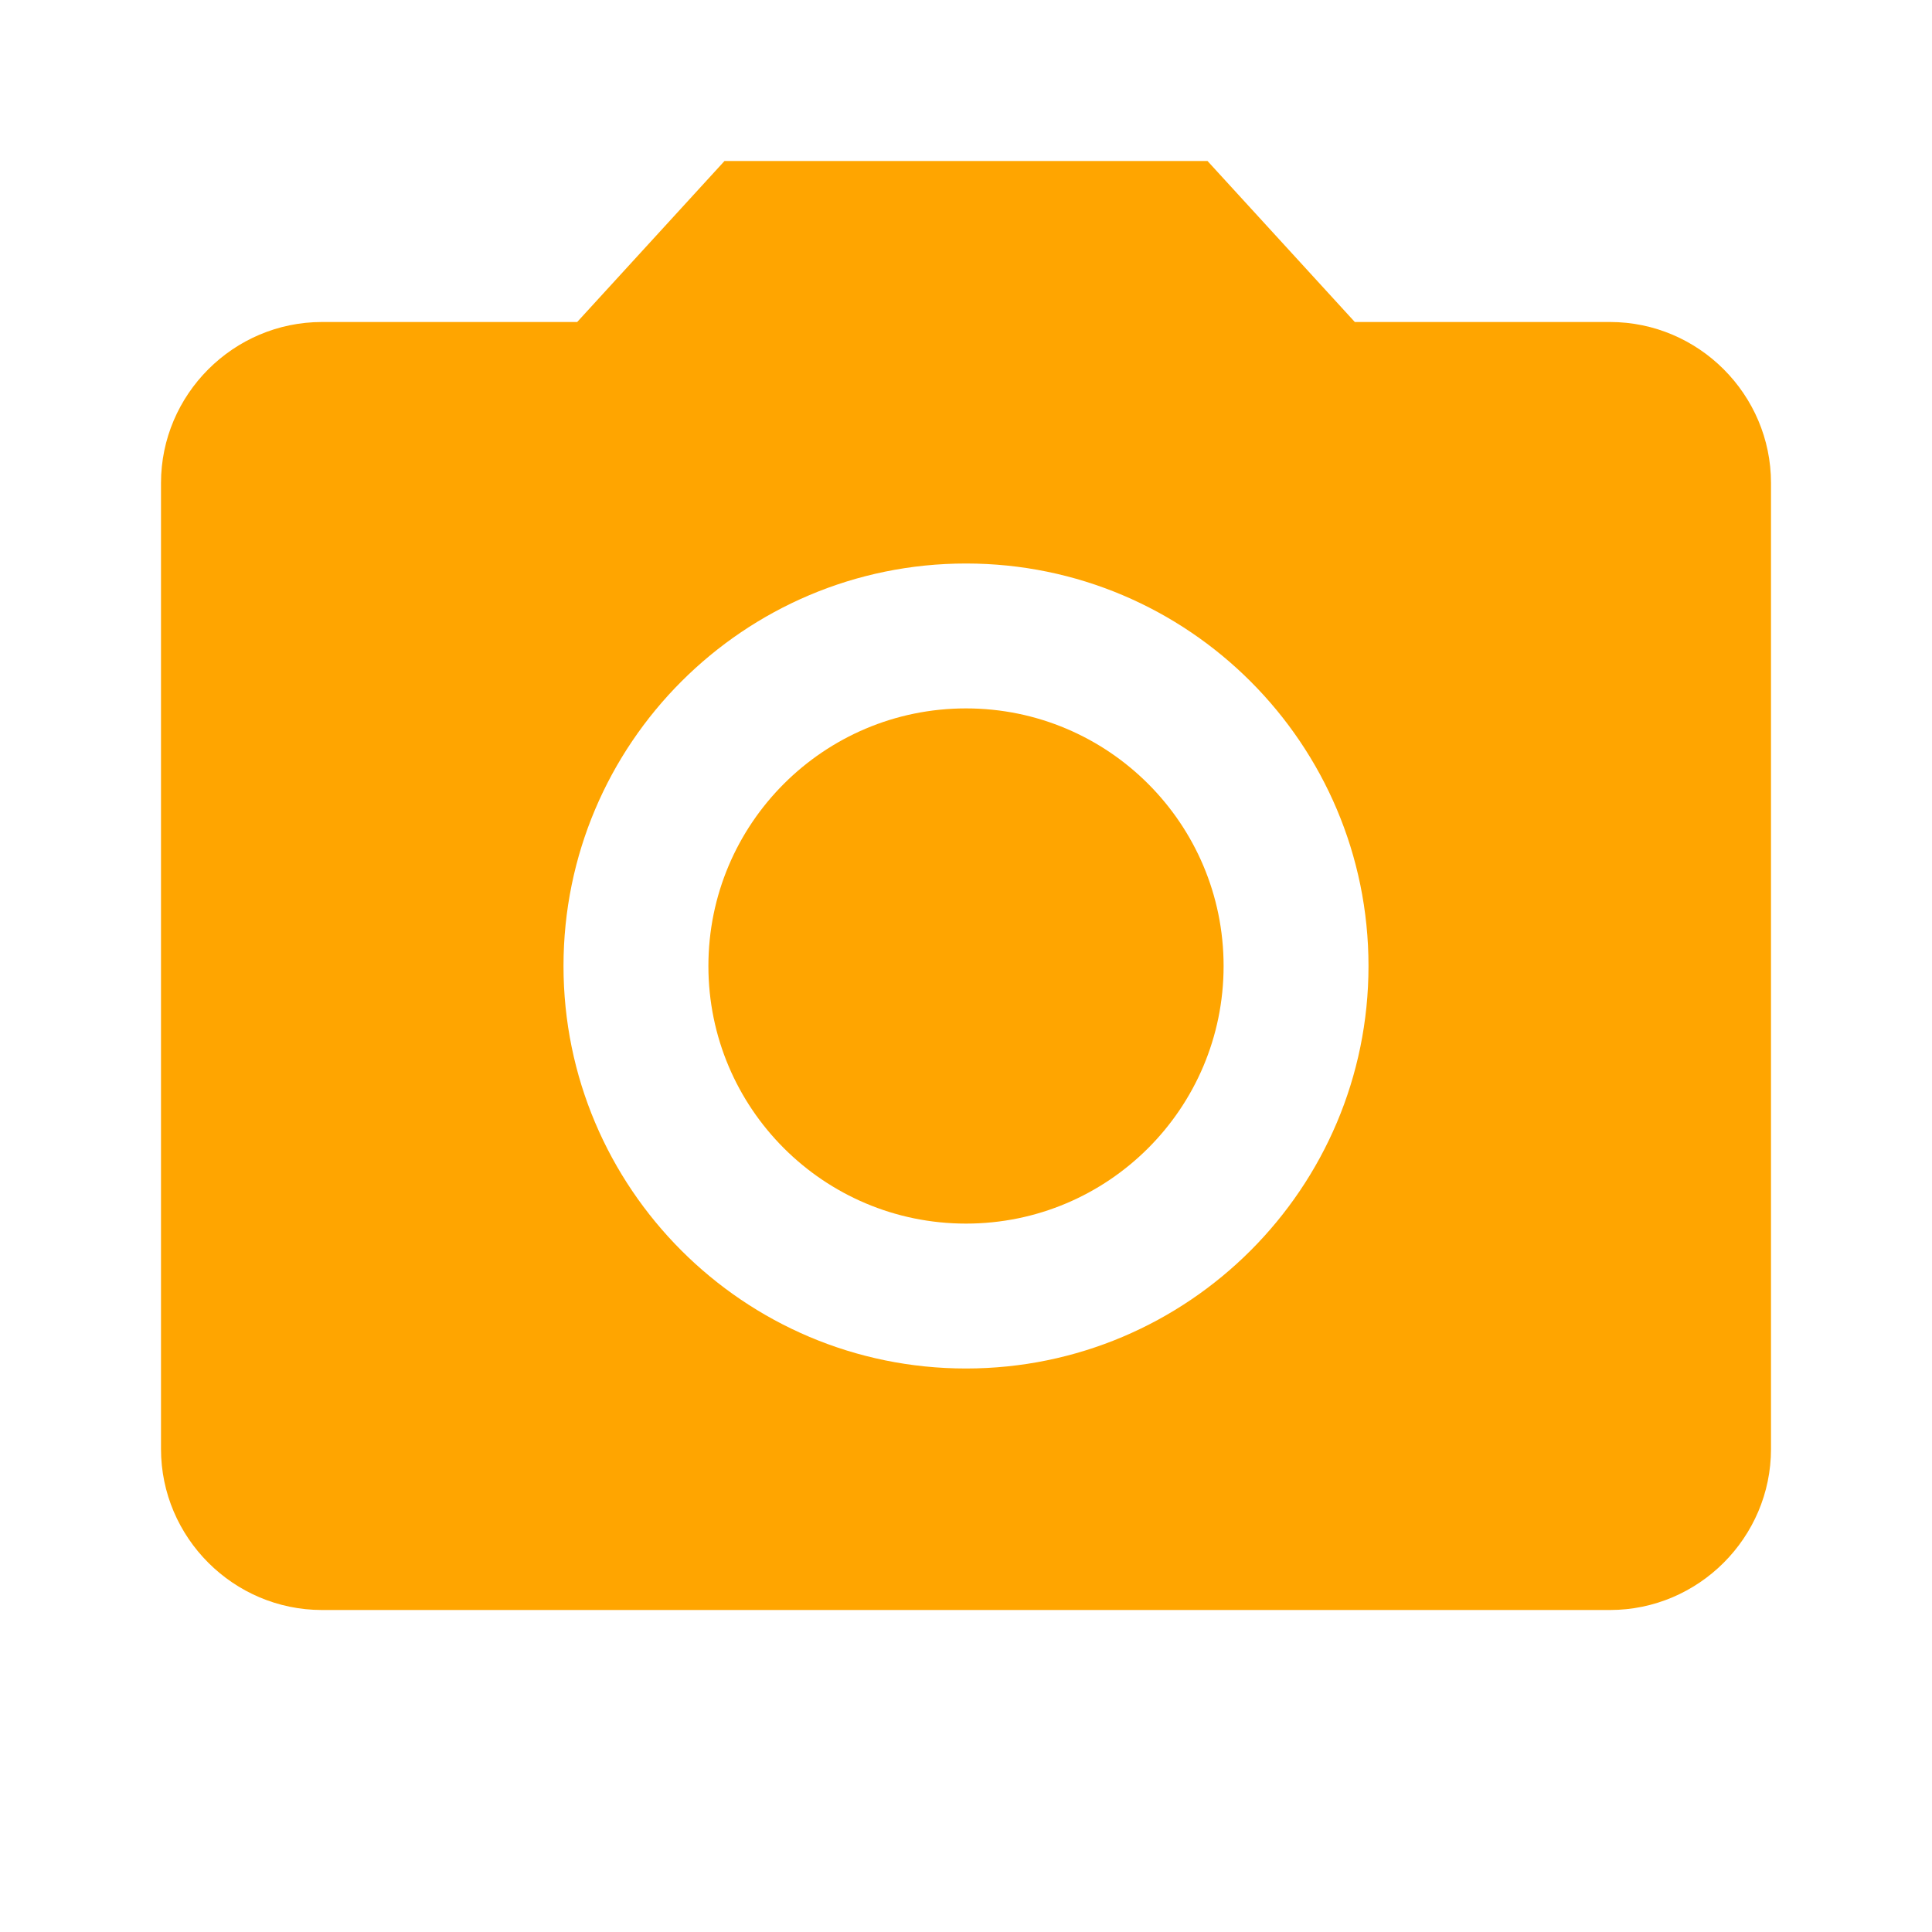
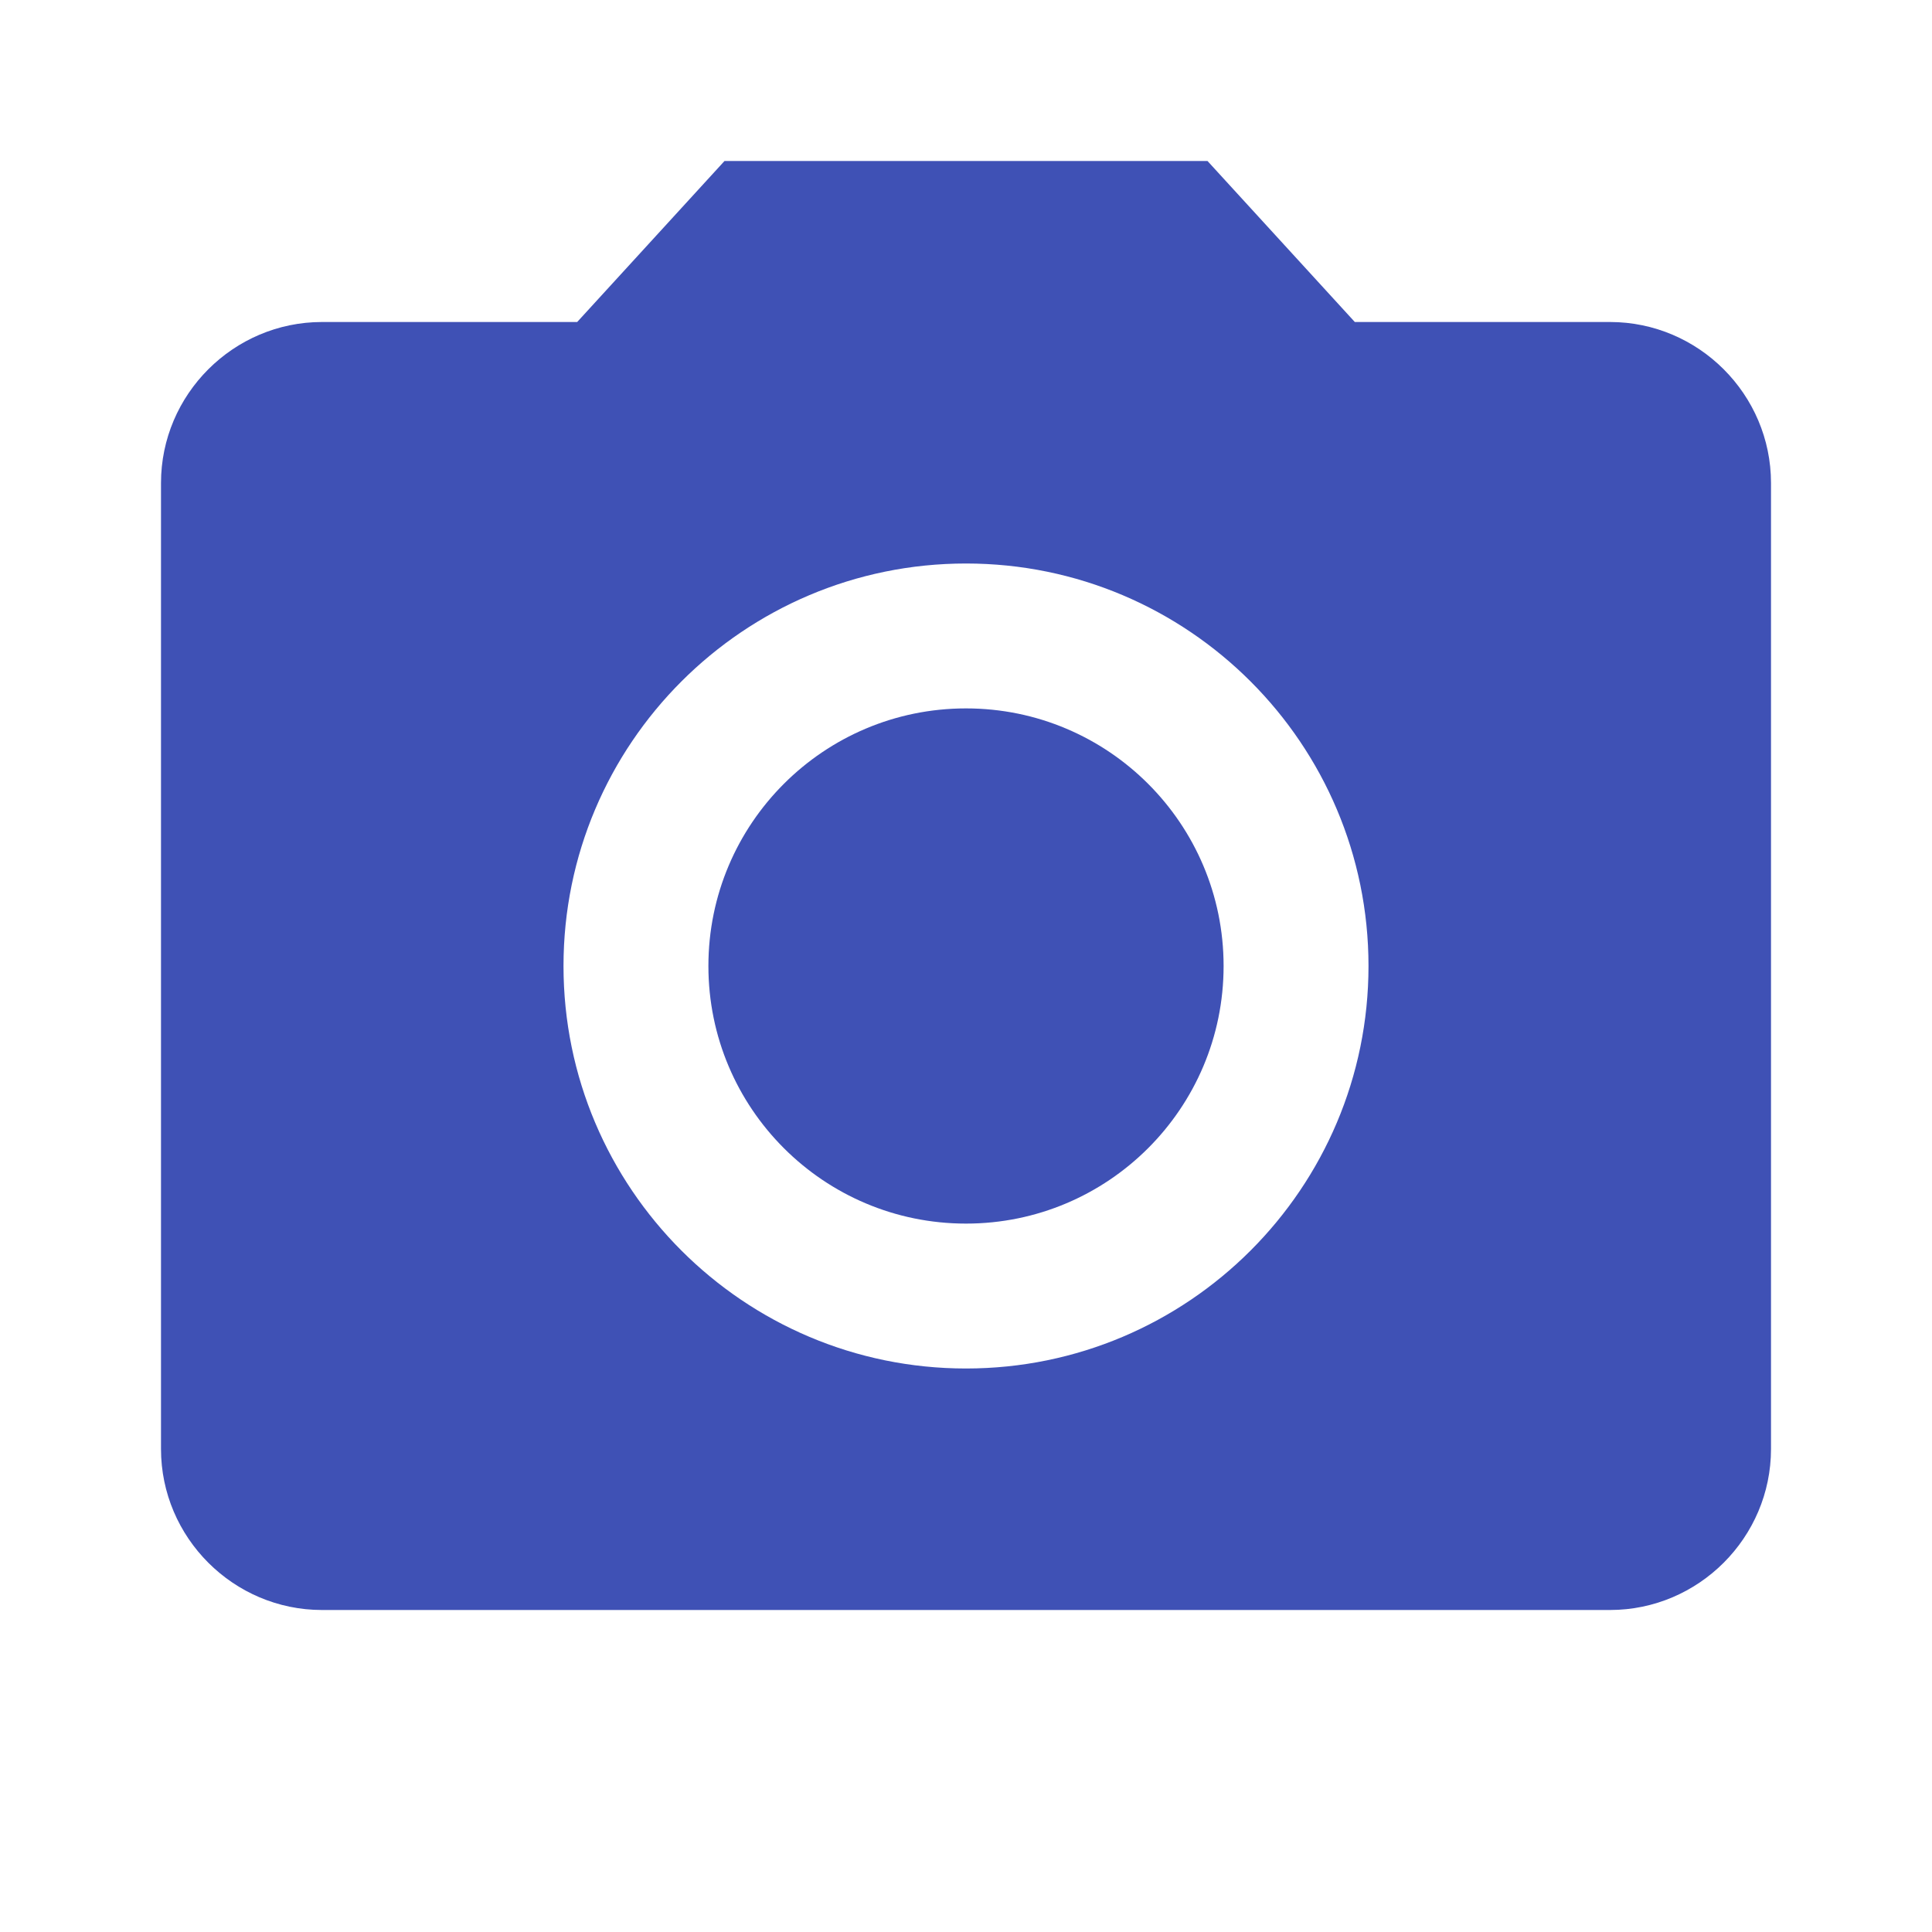
<svg xmlns="http://www.w3.org/2000/svg" height="48" viewBox="0 0 24 24" width="48">
  <path d="M0 0h24v24H0z" fill="none" />
-   <circle fill="#ffa500" cx="12" cy="12" r="3.2" />
-   <path fill="#ffa500" d="M9 2L7.17 4H4c-1.1 0-2 .9-2 2v12c0 1.1.9 2 2 2h16c1.1 0 2-.9 2-2V6c0-1.1-.9-2-2-2h-3.17L15 2H9zm3 15c-2.76 0-5-2.24-5-5s2.24-5 5-5 5 2.24 5 5-2.24 5-5 5z" />
+   <circle fill="#3f51b5" cx="12" cy="12" r="3.2" />
+   <path fill="#3f51b5" d="M9 2L7.17 4H4c-1.1 0-2 .9-2 2v12c0 1.1.9 2 2 2h16c1.1 0 2-.9 2-2V6c0-1.1-.9-2-2-2h-3.17L15 2H9zm3 15c-2.76 0-5-2.24-5-5s2.24-5 5-5 5 2.24 5 5-2.24 5-5 5z" />
</svg>
